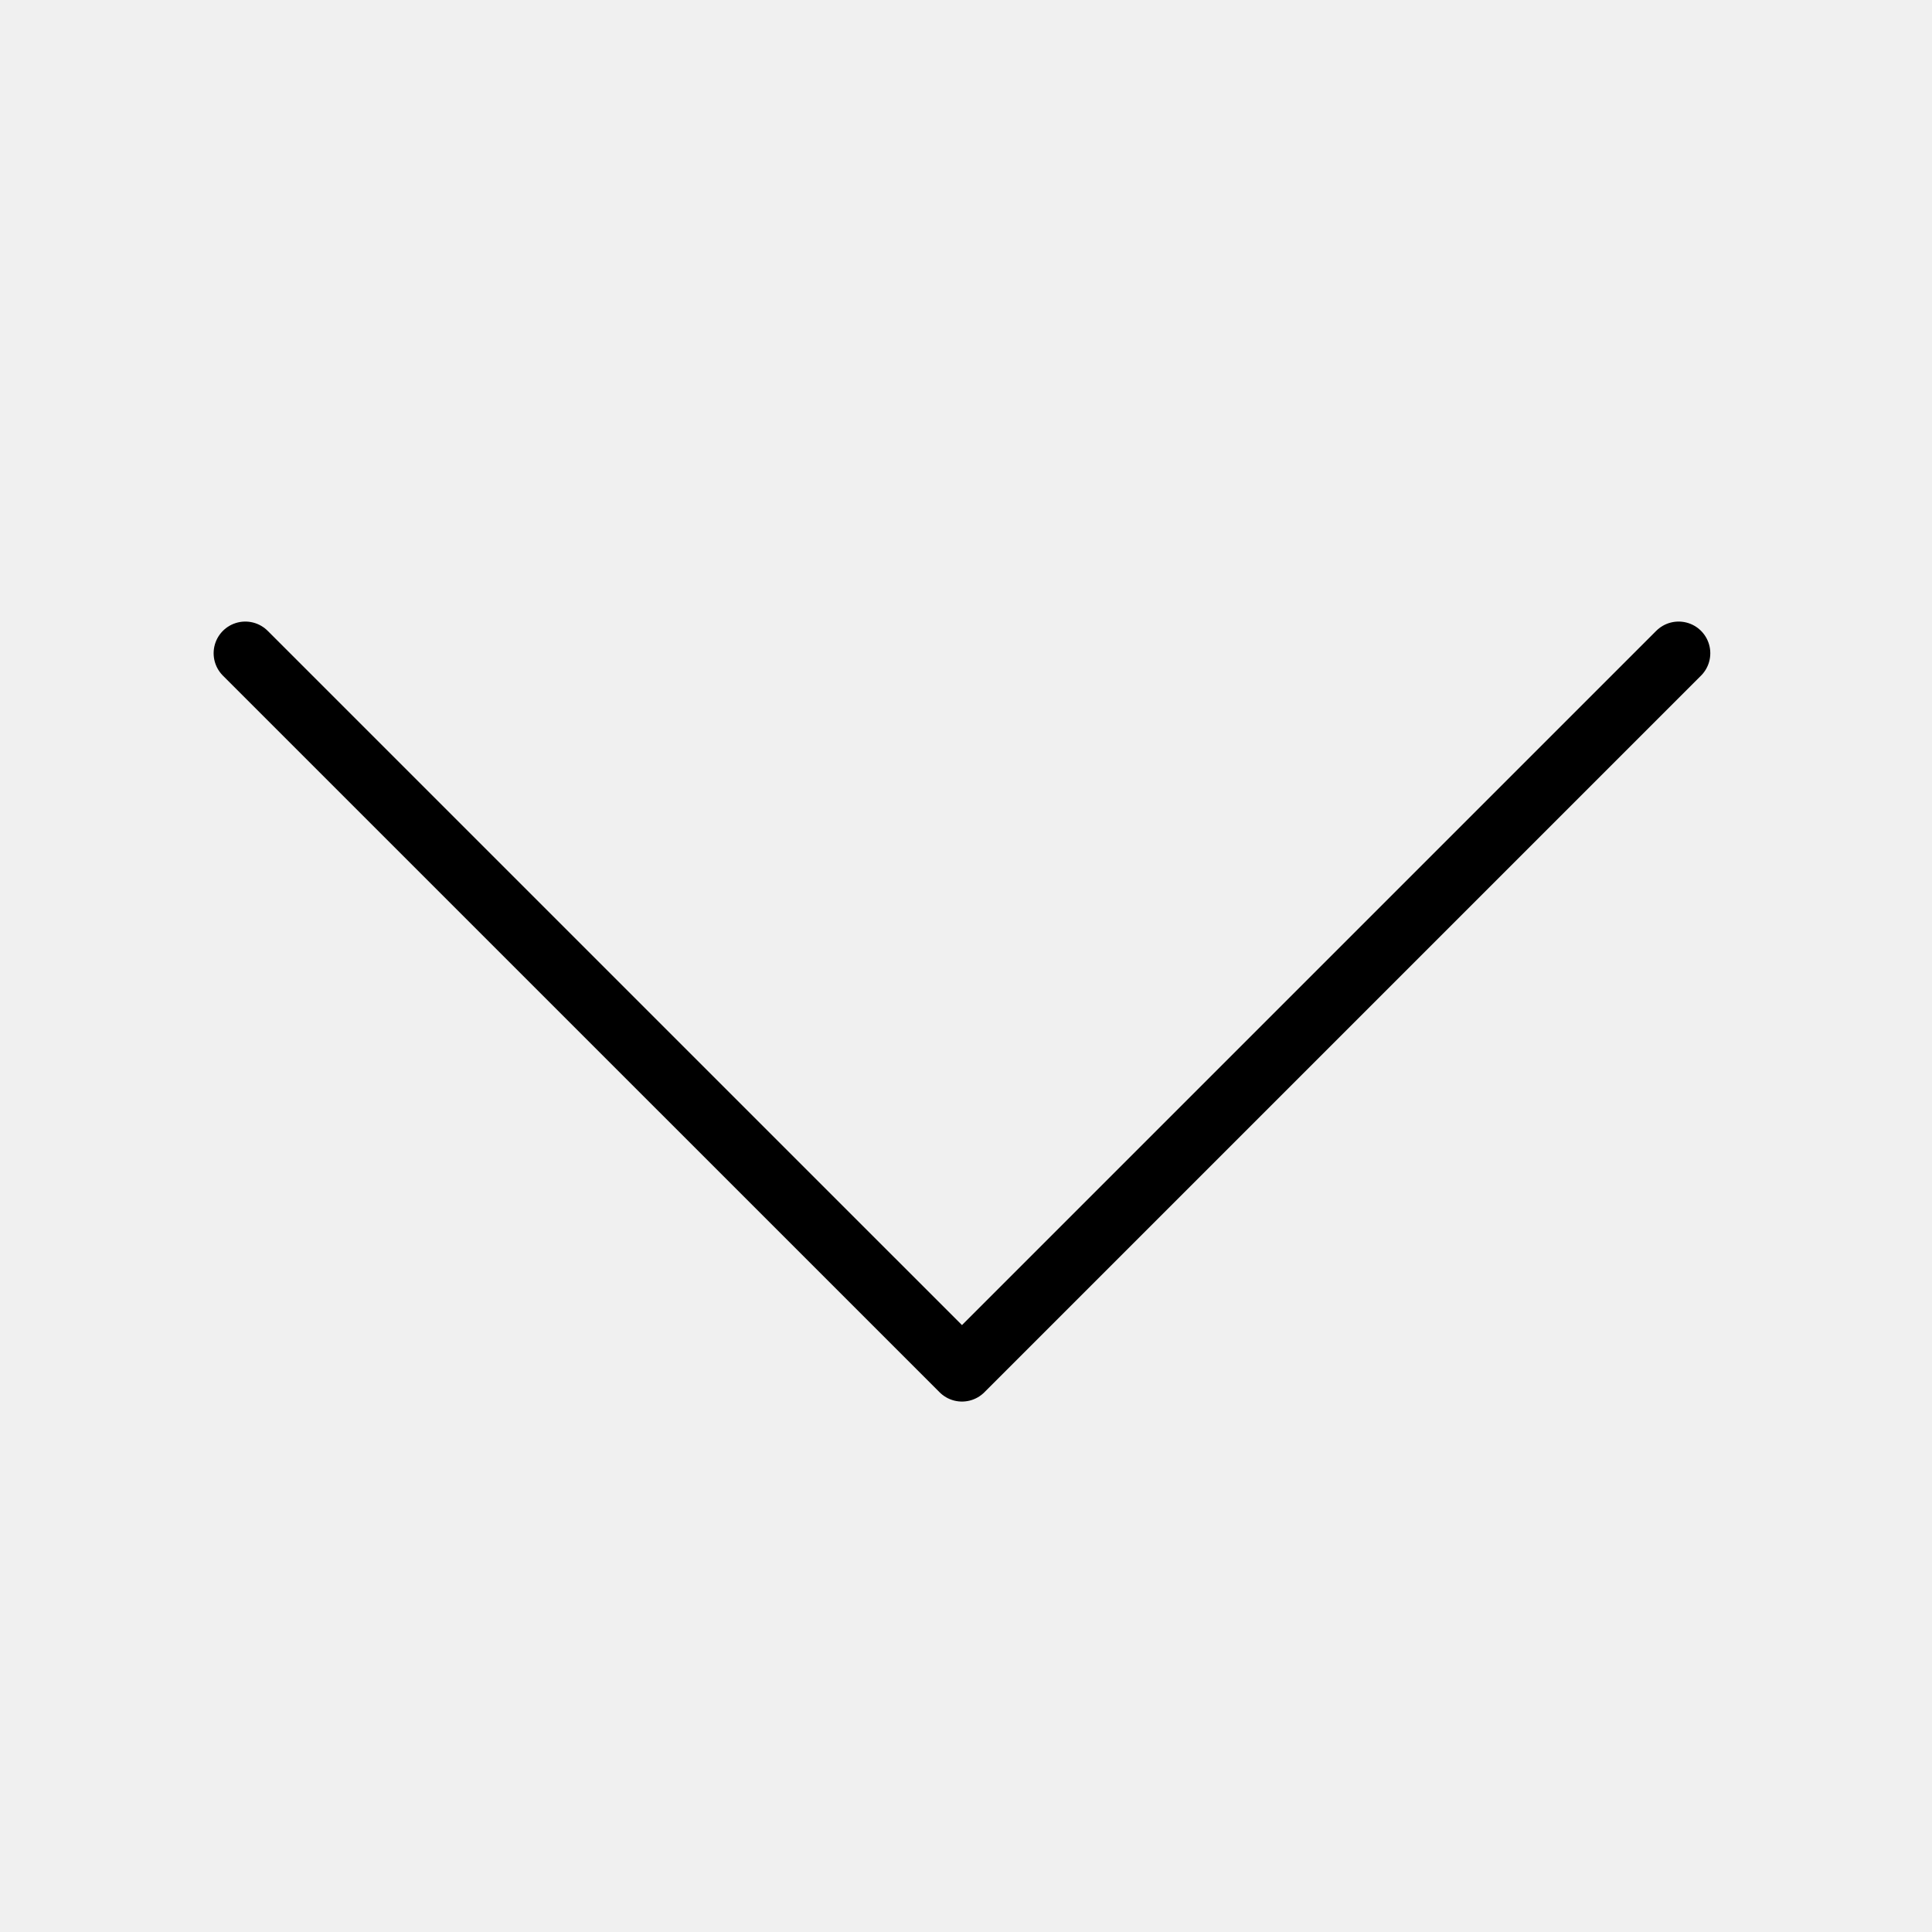
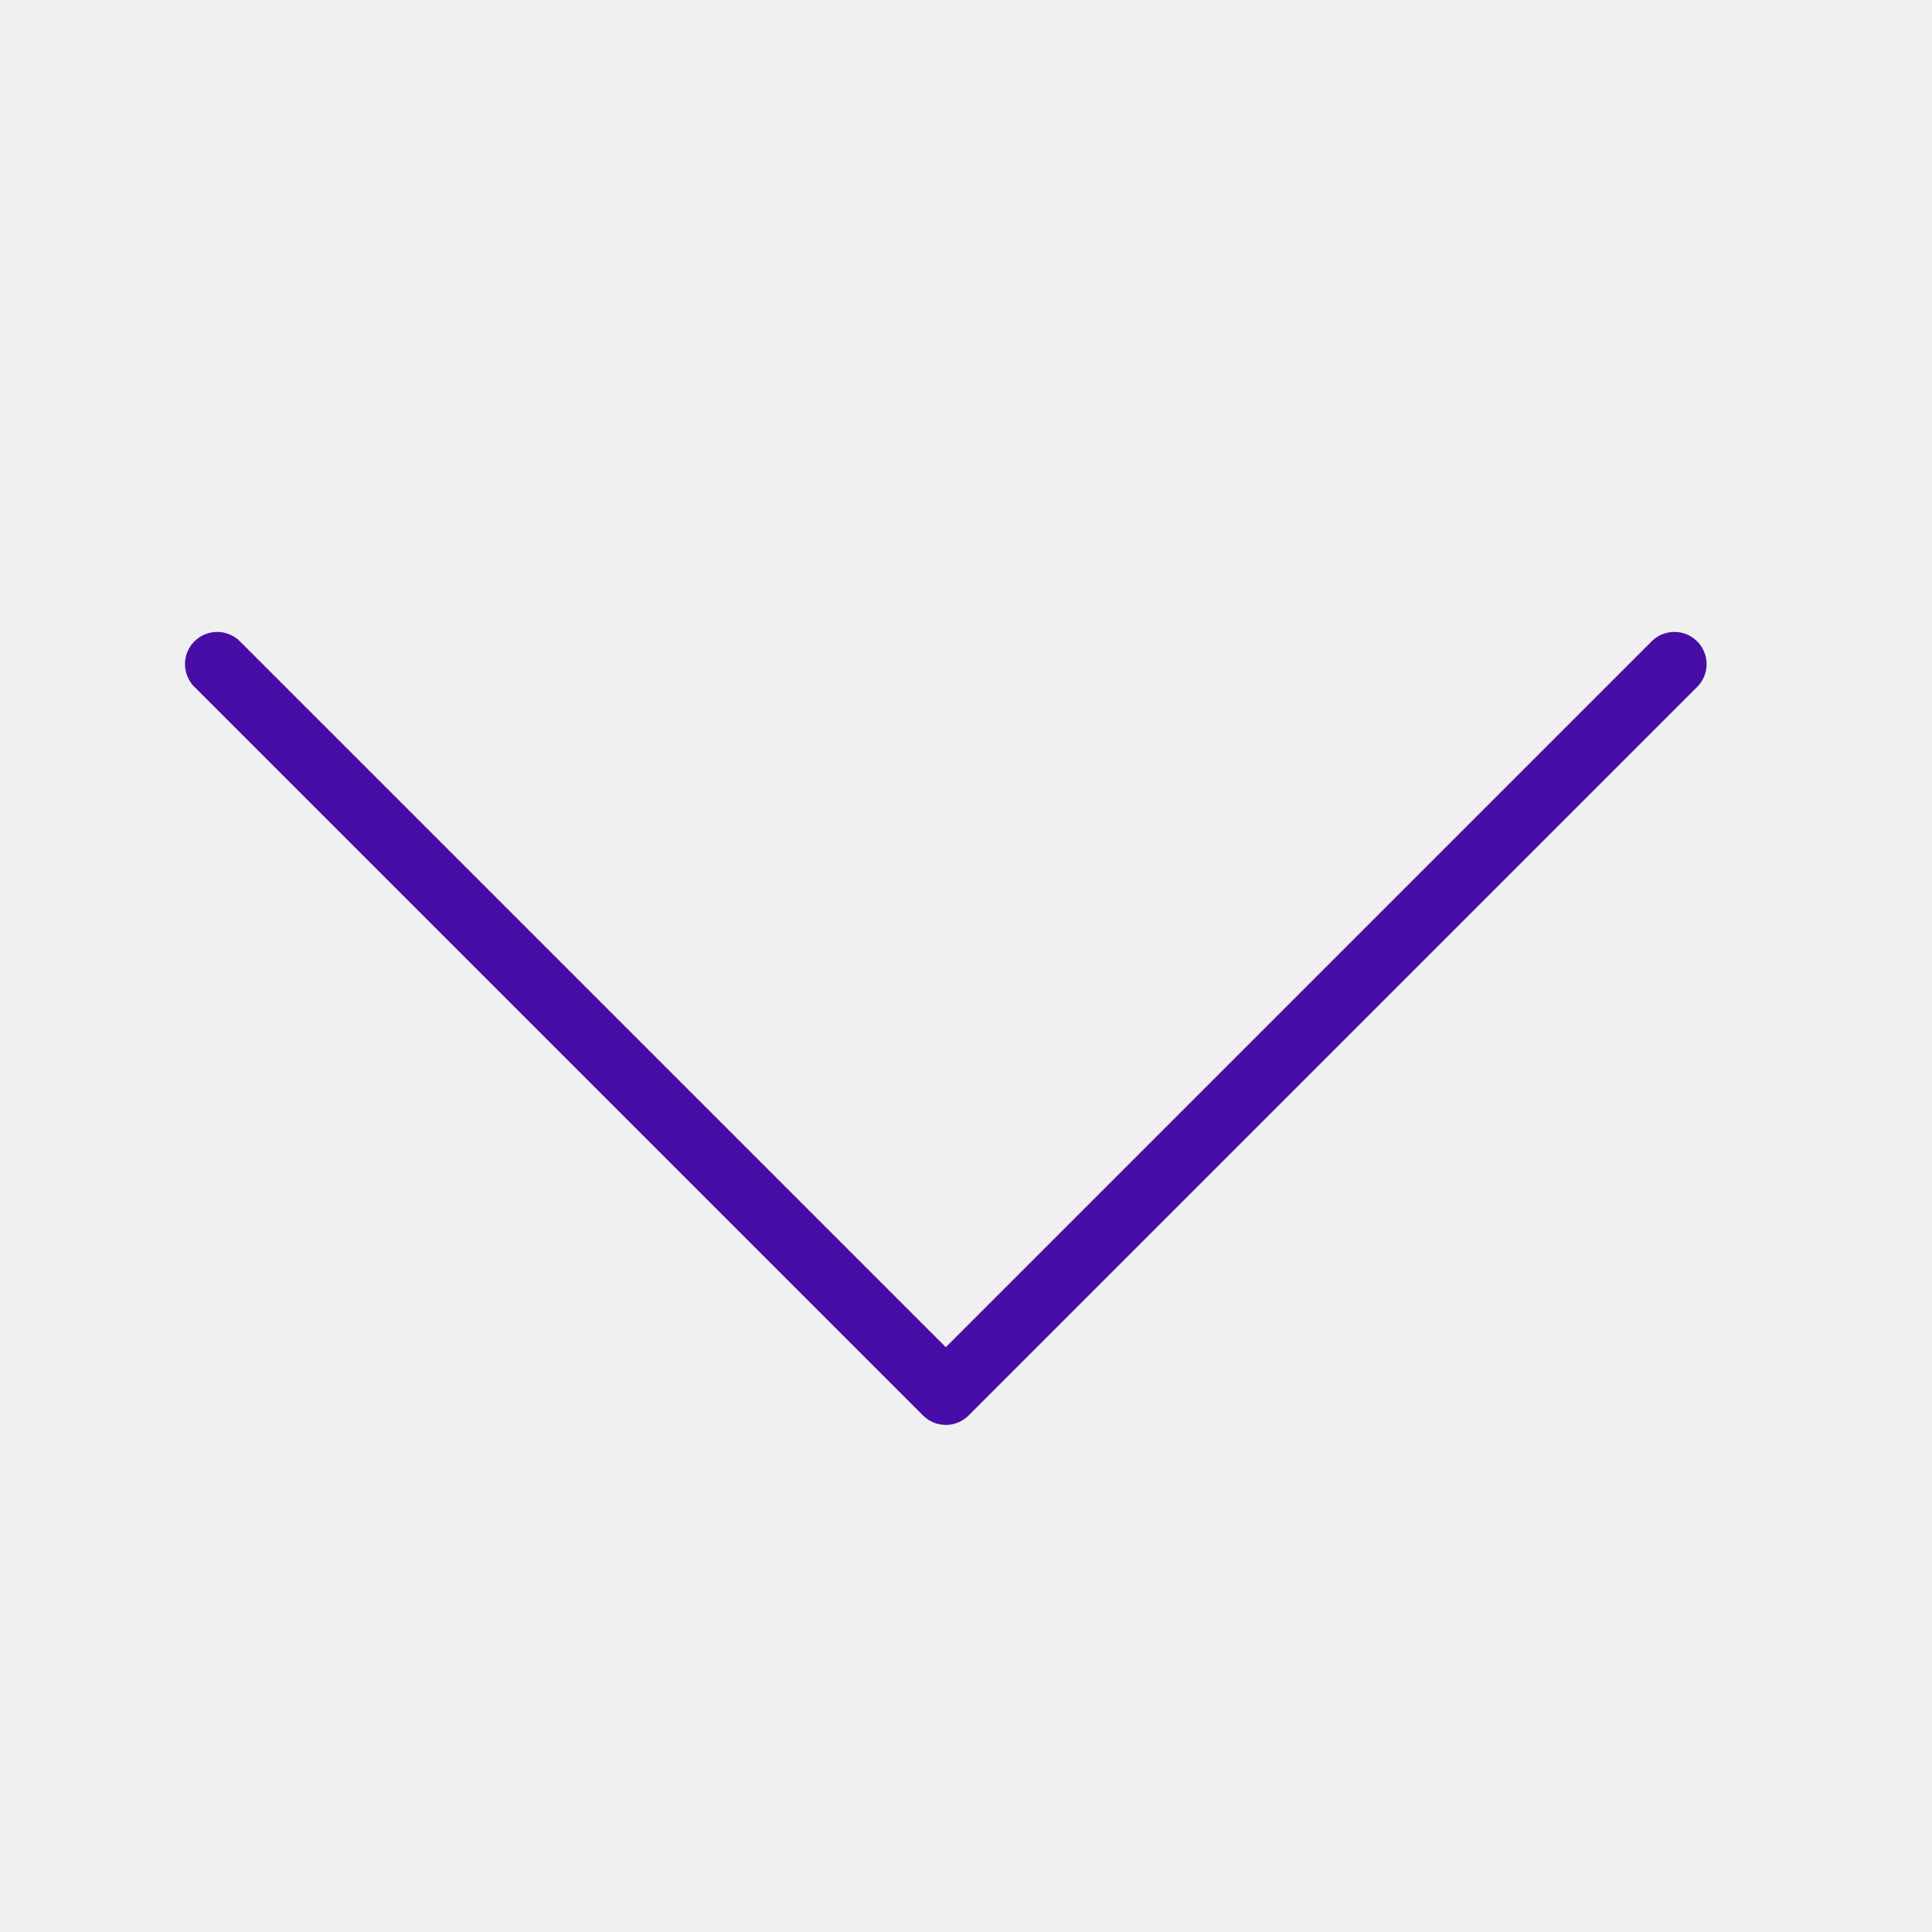
- <svg xmlns="http://www.w3.org/2000/svg" width="61" height="61" viewBox="0 0 61 61" fill="none">
-   <mask id="mask0_1531_7766" style="mask-type:alpha" maskUnits="userSpaceOnUse" x="0" y="0" width="61" height="61">
-     <rect x="61" width="61" height="61" transform="rotate(90 61 0)" fill="white" />
+ <svg xmlns="http://www.w3.org/2000/svg" width="60" height="60" viewBox="0 0 60 60" fill="none">
+   <mask id="mask0_2198_8160" style="mask-type:alpha" maskUnits="userSpaceOnUse" x="0" y="0" width="60" height="60">
+     <rect x="60" width="60" height="60" transform="rotate(90 60 0)" fill="white" />
  </mask>
-   <g mask="url(#mask0_1531_7766)">
-     <path d="M53 20.625L30.373 43.252L7.745 20.625" stroke="black" stroke-width="2" stroke-linecap="round" stroke-linejoin="round" />
+   <g mask="url(#mask0_2198_8160)">
+     <path d="M52 20.625L29.373 43.252L6.745 20.625" stroke="#480DA7" stroke-width="2" stroke-linecap="round" stroke-linejoin="round" />
  </g>
</svg>
